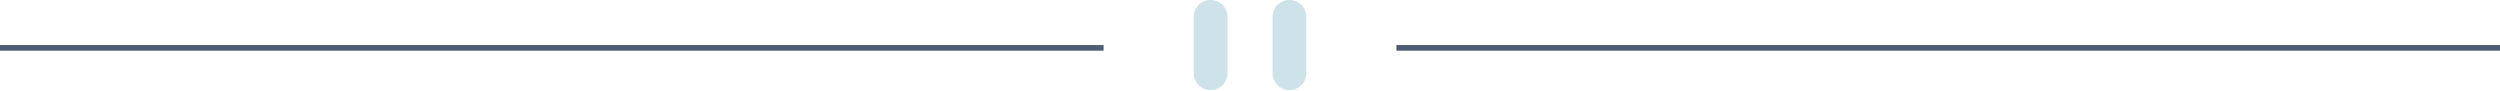
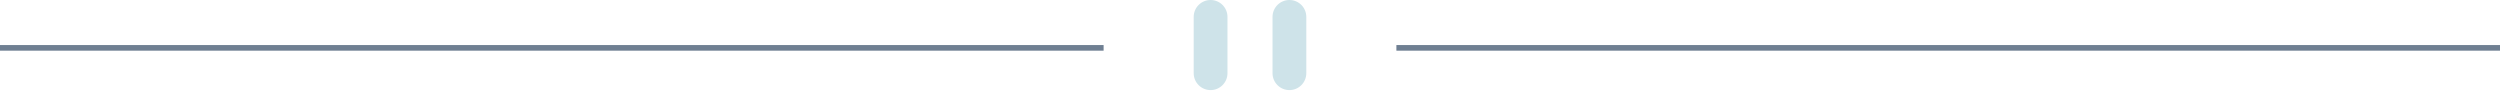
<svg xmlns="http://www.w3.org/2000/svg" width="444" height="16">
  <g fill="none" fill-rule="evenodd">
-     <path fill="#4F5D74" d="M0 8h196v1H0zM248 8h196v1H248z" />
+     <path fill="#6F7F92" d="M0 8h196v1H0zM248 8h196v1H248z" />
    <g transform="translate(212)" fill="#CEE3E9">
      <rect width="6" height="16" rx="3" />
      <rect x="14" width="6" height="16" rx="3" />
    </g>
  </g>
</svg>
